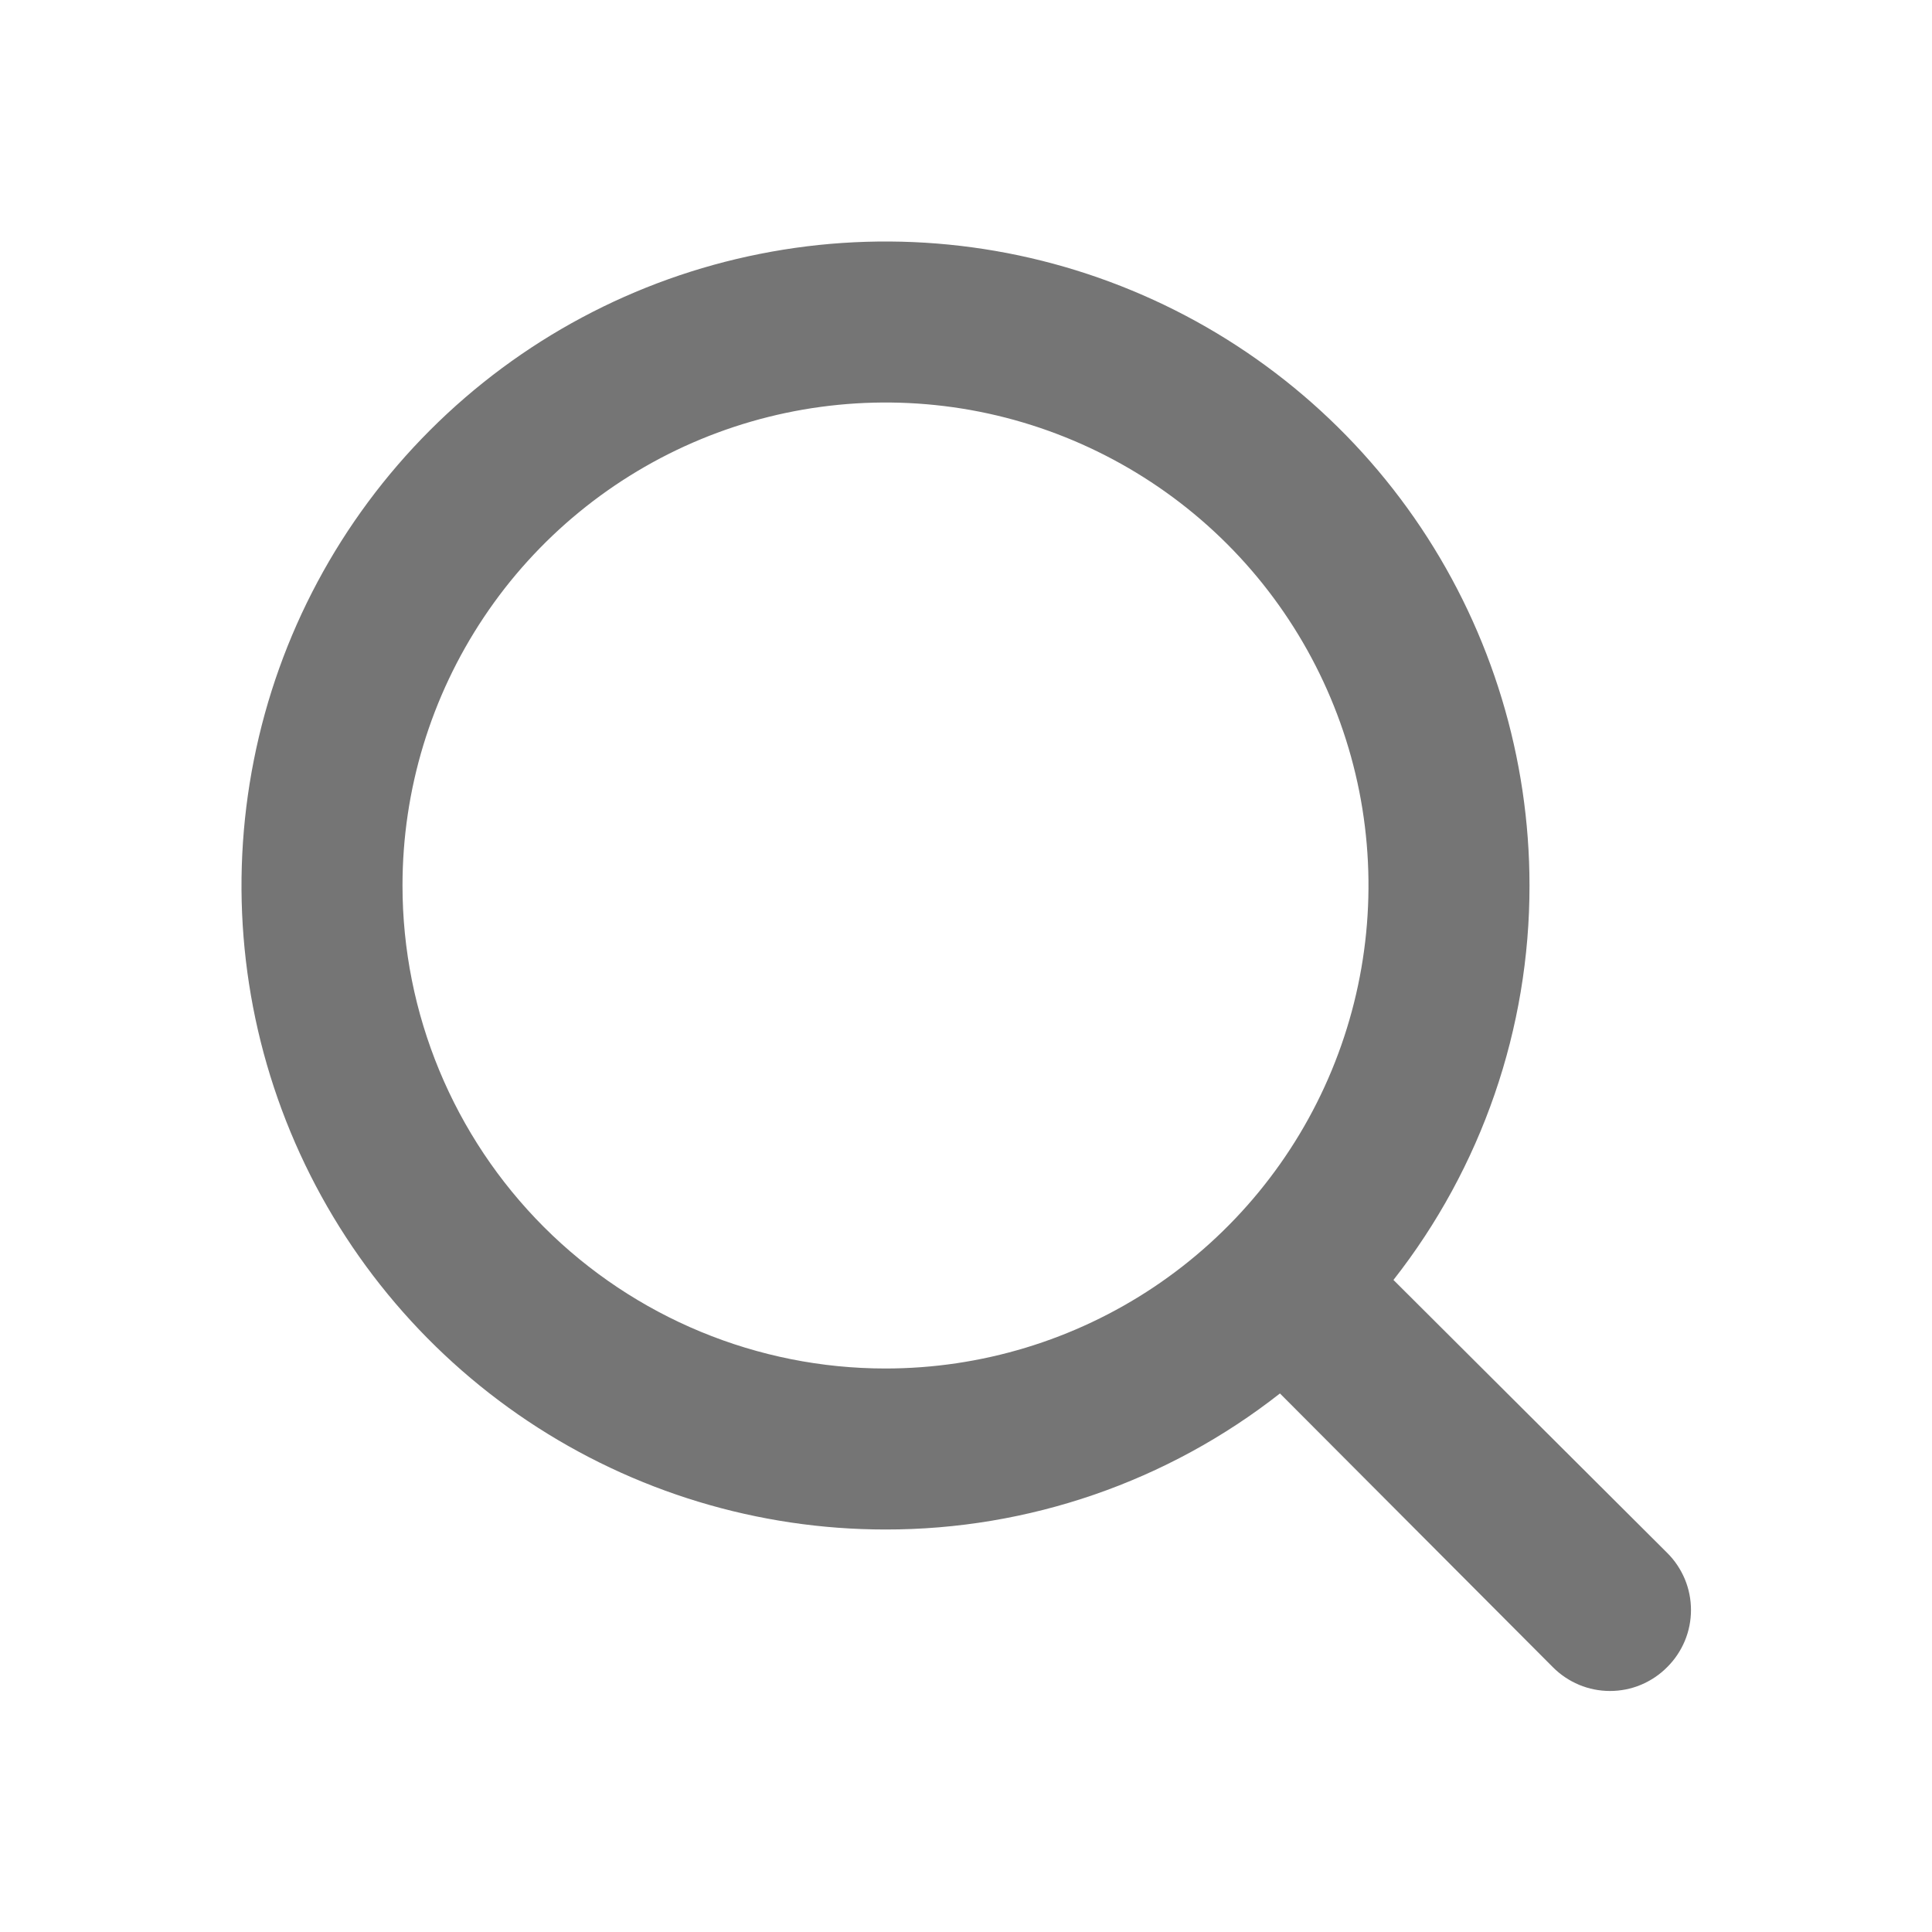
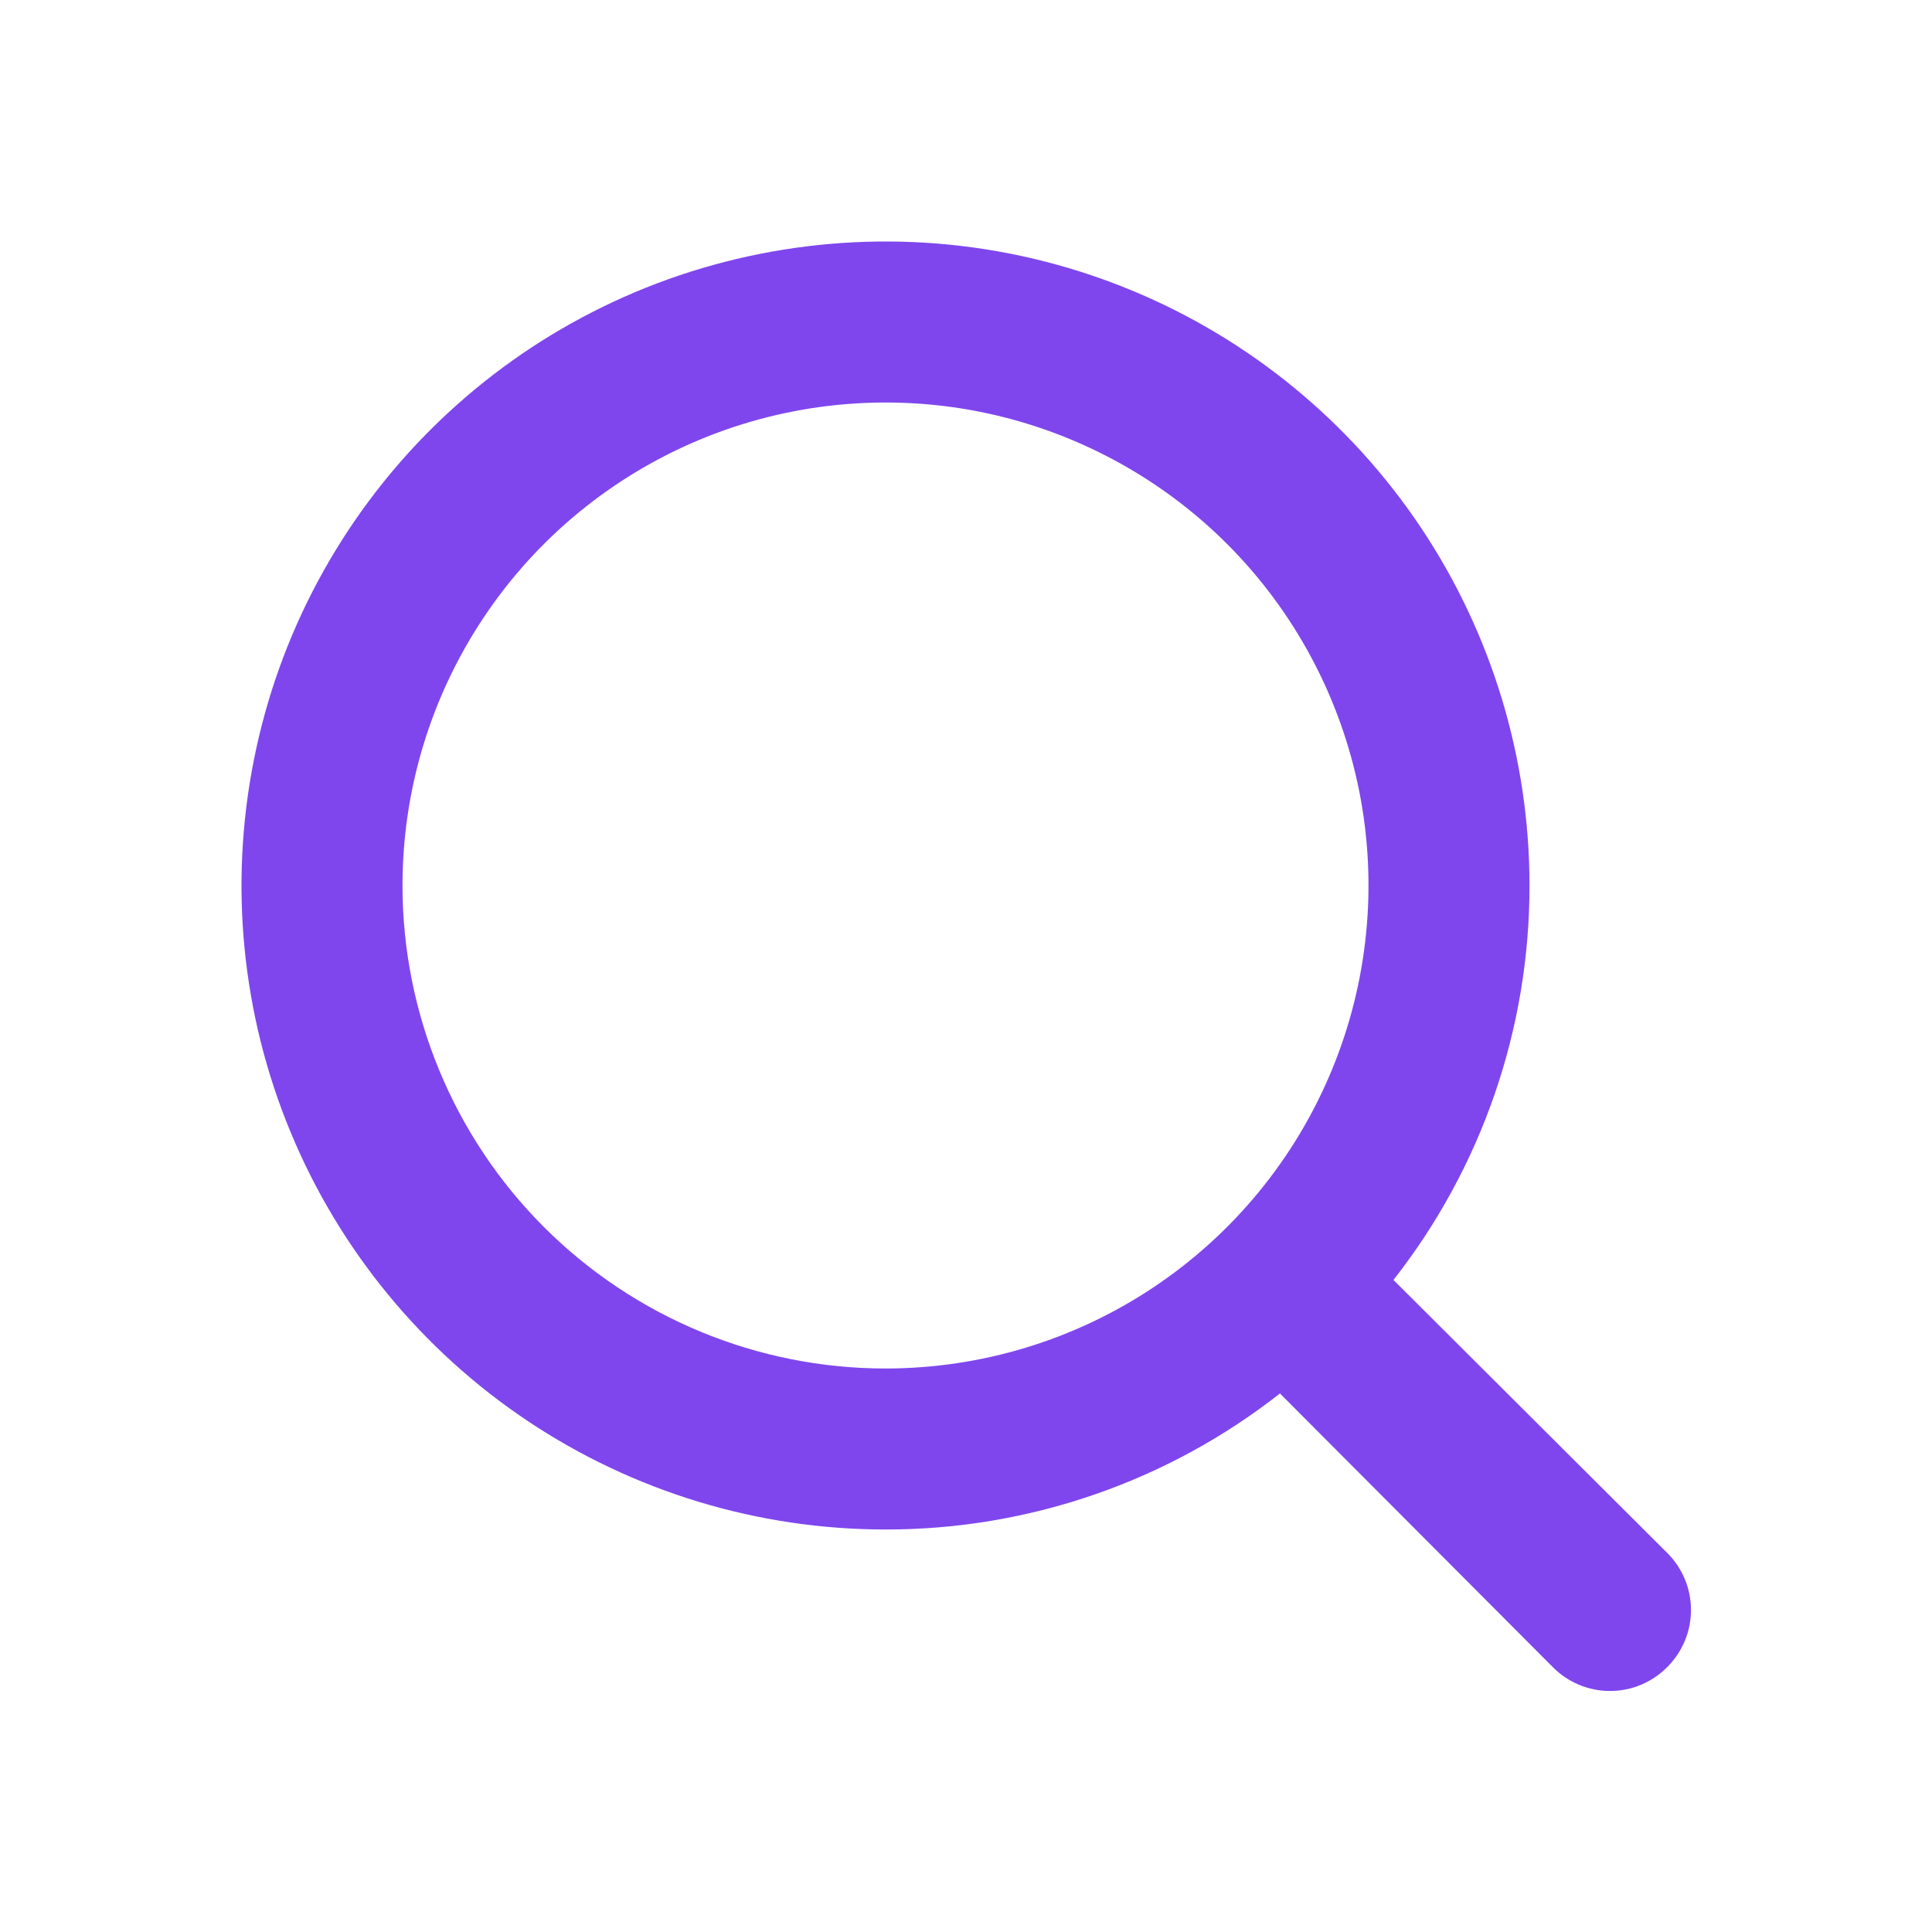
<svg xmlns="http://www.w3.org/2000/svg" width="24" height="24" viewBox="0 0 24 24" fill="none">
-   <path d="M20.71 19.29L17.31 15.9C18.407 14.502 19.002 12.777 19 11C19 9.418 18.531 7.871 17.652 6.555C16.773 5.24 15.523 4.214 14.062 3.609C12.6 3.003 10.991 2.845 9.439 3.154C7.887 3.462 6.462 4.224 5.343 5.343C4.224 6.462 3.462 7.887 3.154 9.439C2.845 10.991 3.003 12.6 3.609 14.062C4.214 15.523 5.24 16.773 6.555 17.652C7.871 18.531 9.418 19 11 19C12.777 19.002 14.502 18.407 15.9 17.31L19.29 20.71C19.383 20.804 19.494 20.878 19.615 20.929C19.737 20.98 19.868 21.006 20 21.006C20.132 21.006 20.263 20.98 20.385 20.929C20.506 20.878 20.617 20.804 20.71 20.71C20.804 20.617 20.878 20.506 20.929 20.385C20.98 20.263 21.006 20.132 21.006 20C21.006 19.868 20.98 19.737 20.929 19.615C20.878 19.494 20.804 19.383 20.71 19.29ZM5 11C5 9.813 5.352 8.653 6.011 7.667C6.67 6.68 7.608 5.911 8.704 5.457C9.8 5.003 11.007 4.884 12.171 5.115C13.334 5.347 14.403 5.918 15.243 6.757C16.082 7.596 16.653 8.666 16.885 9.829C17.116 10.993 16.997 12.2 16.543 13.296C16.089 14.393 15.32 15.329 14.333 15.989C13.347 16.648 12.187 17 11 17C9.409 17 7.883 16.368 6.757 15.243C5.632 14.117 5 12.591 5 11Z" fill="#757575" />
+   <path d="M20.71 19.29L17.31 15.9C18.407 14.502 19.002 12.777 19 11C19 9.418 18.531 7.871 17.652 6.555C16.773 5.24 15.523 4.214 14.062 3.609C12.6 3.003 10.991 2.845 9.439 3.154C7.887 3.462 6.462 4.224 5.343 5.343C4.224 6.462 3.462 7.887 3.154 9.439C2.845 10.991 3.003 12.6 3.609 14.062C4.214 15.523 5.24 16.773 6.555 17.652C7.871 18.531 9.418 19 11 19C12.777 19.002 14.502 18.407 15.9 17.31L19.29 20.71C19.383 20.804 19.494 20.878 19.615 20.929C19.737 20.98 19.868 21.006 20 21.006C20.132 21.006 20.263 20.98 20.385 20.929C20.506 20.878 20.617 20.804 20.71 20.71C20.804 20.617 20.878 20.506 20.929 20.385C20.98 20.263 21.006 20.132 21.006 20C21.006 19.868 20.98 19.737 20.929 19.615C20.878 19.494 20.804 19.383 20.71 19.29ZM5 11C5 9.813 5.352 8.653 6.011 7.667C6.67 6.68 7.608 5.911 8.704 5.457C9.8 5.003 11.007 4.884 12.171 5.115C13.334 5.347 14.403 5.918 15.243 6.757C16.082 7.596 16.653 8.666 16.885 9.829C17.116 10.993 16.997 12.2 16.543 13.296C16.089 14.393 15.32 15.329 14.333 15.989C13.347 16.648 12.187 17 11 17C9.409 17 7.883 16.368 6.757 15.243C5.632 14.117 5 12.591 5 11Z" fill="#7f46ee" />
</svg>
